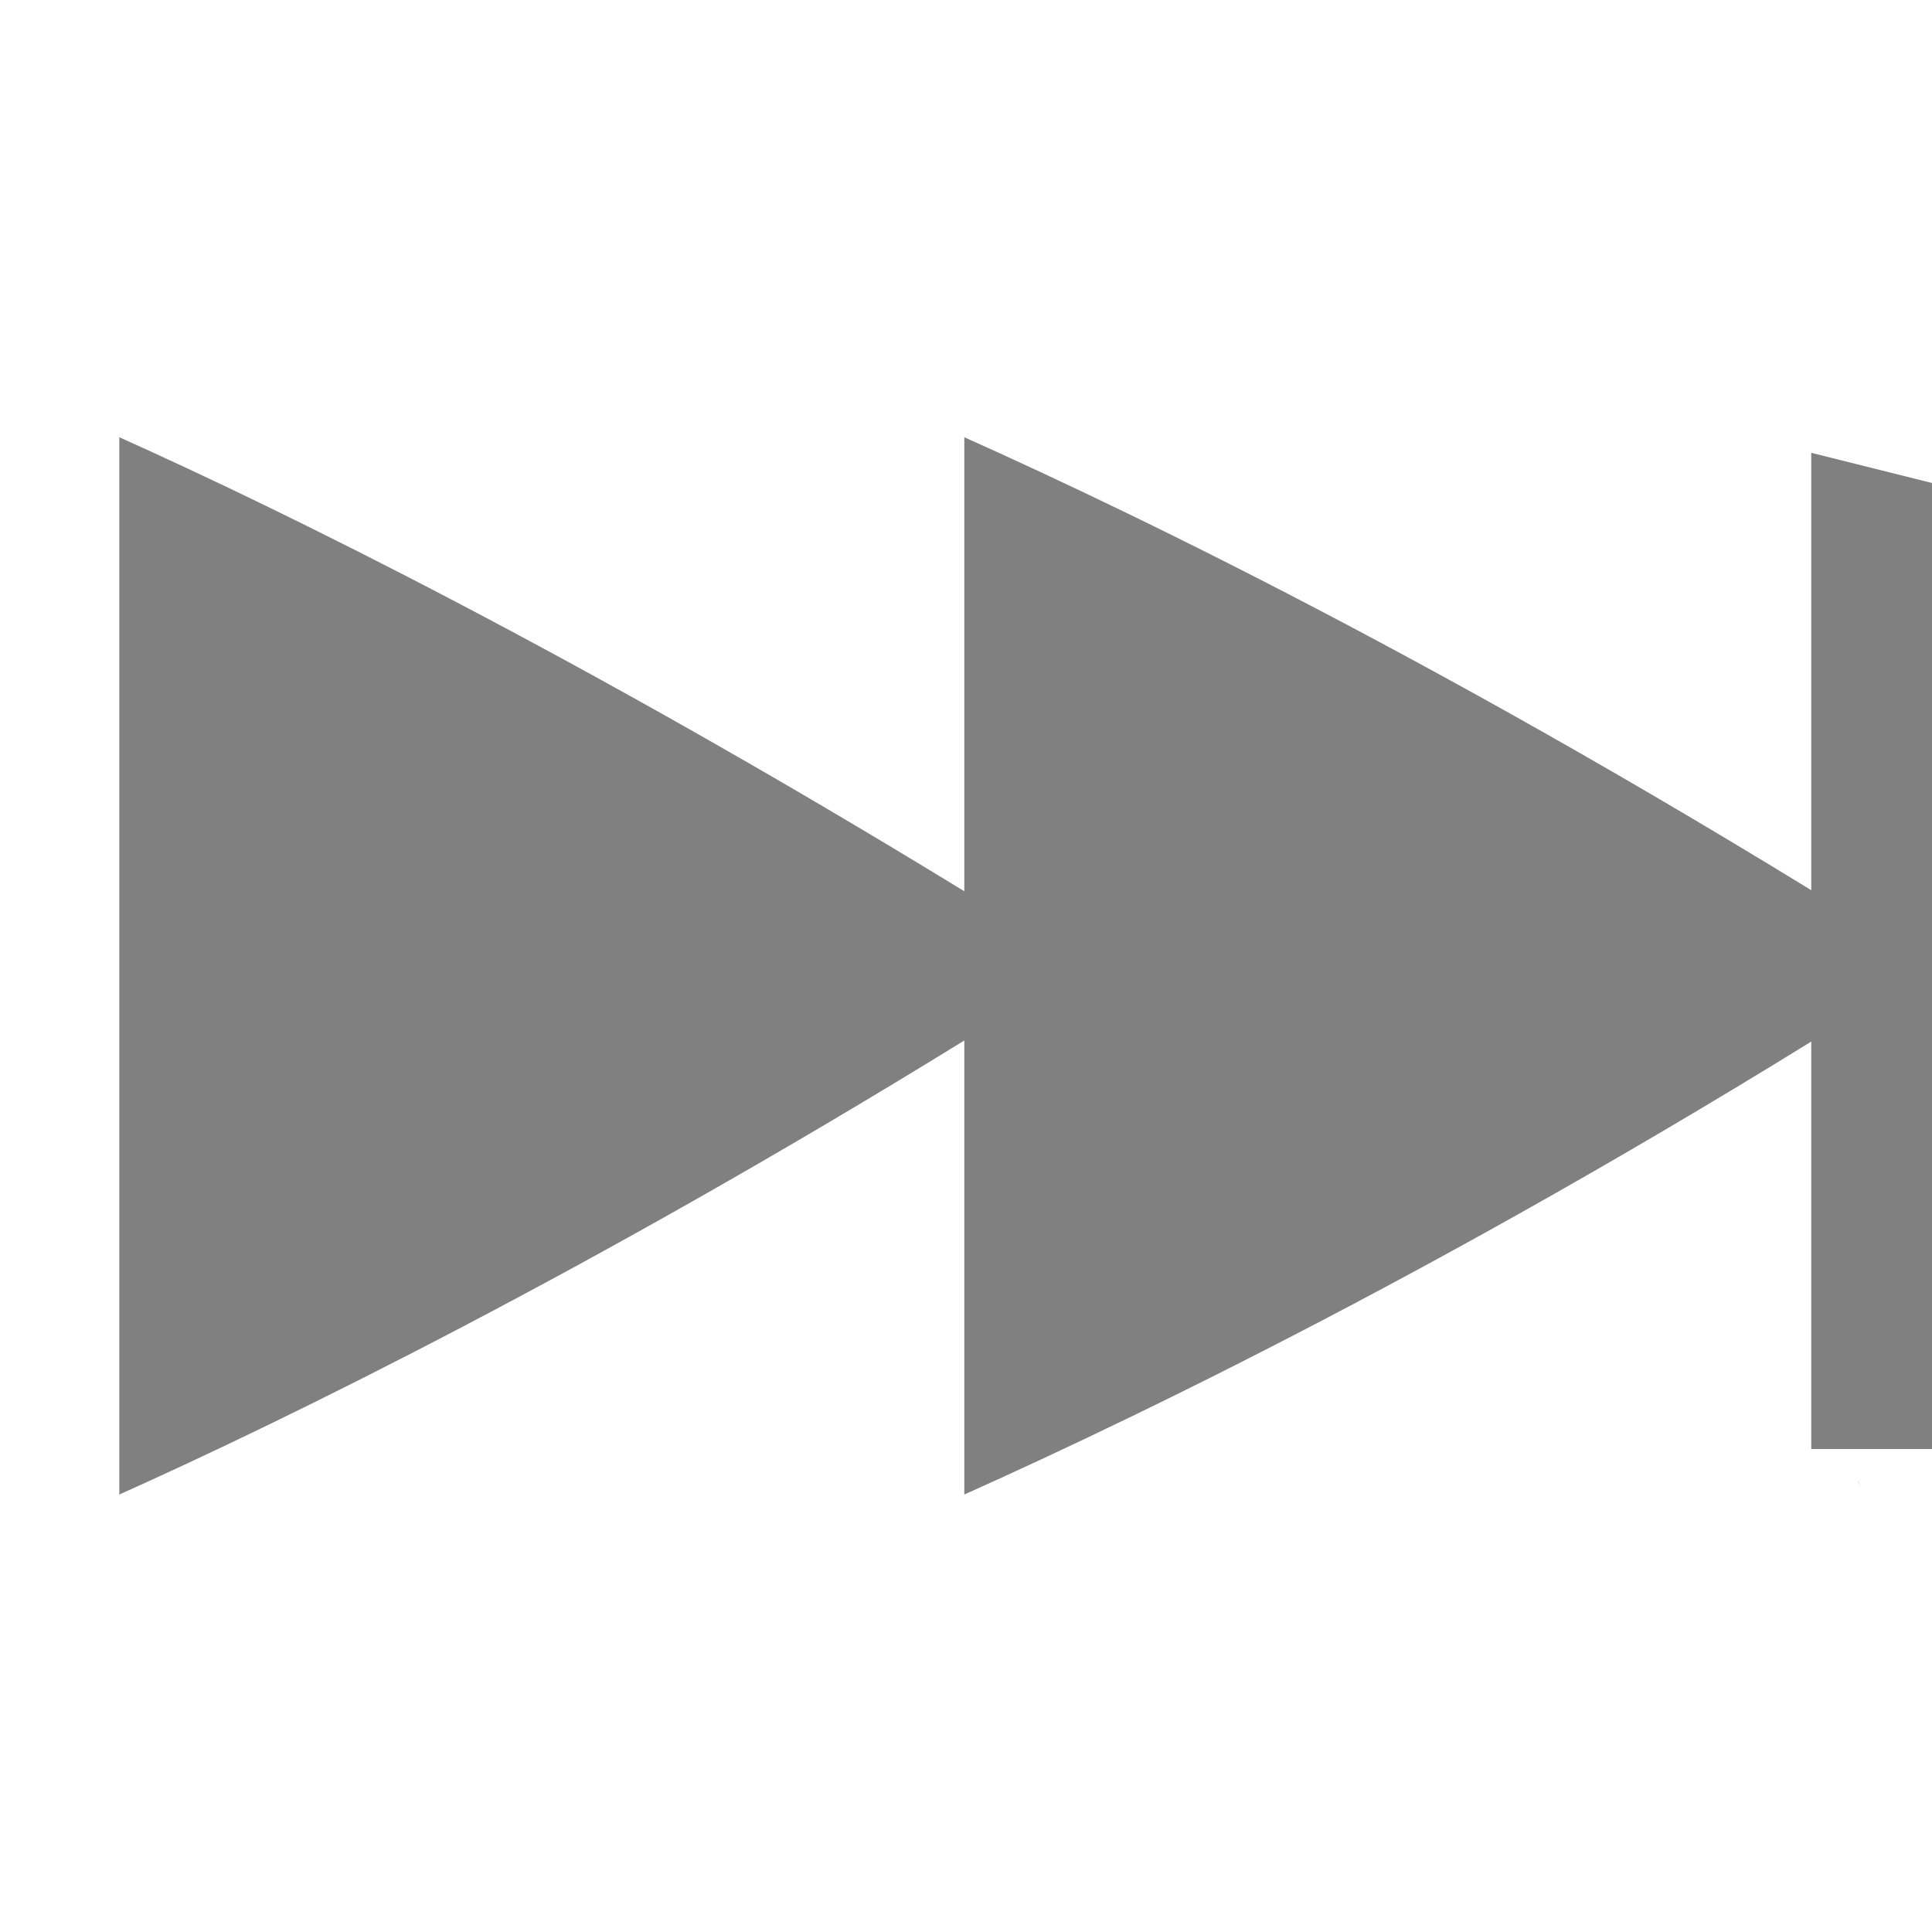
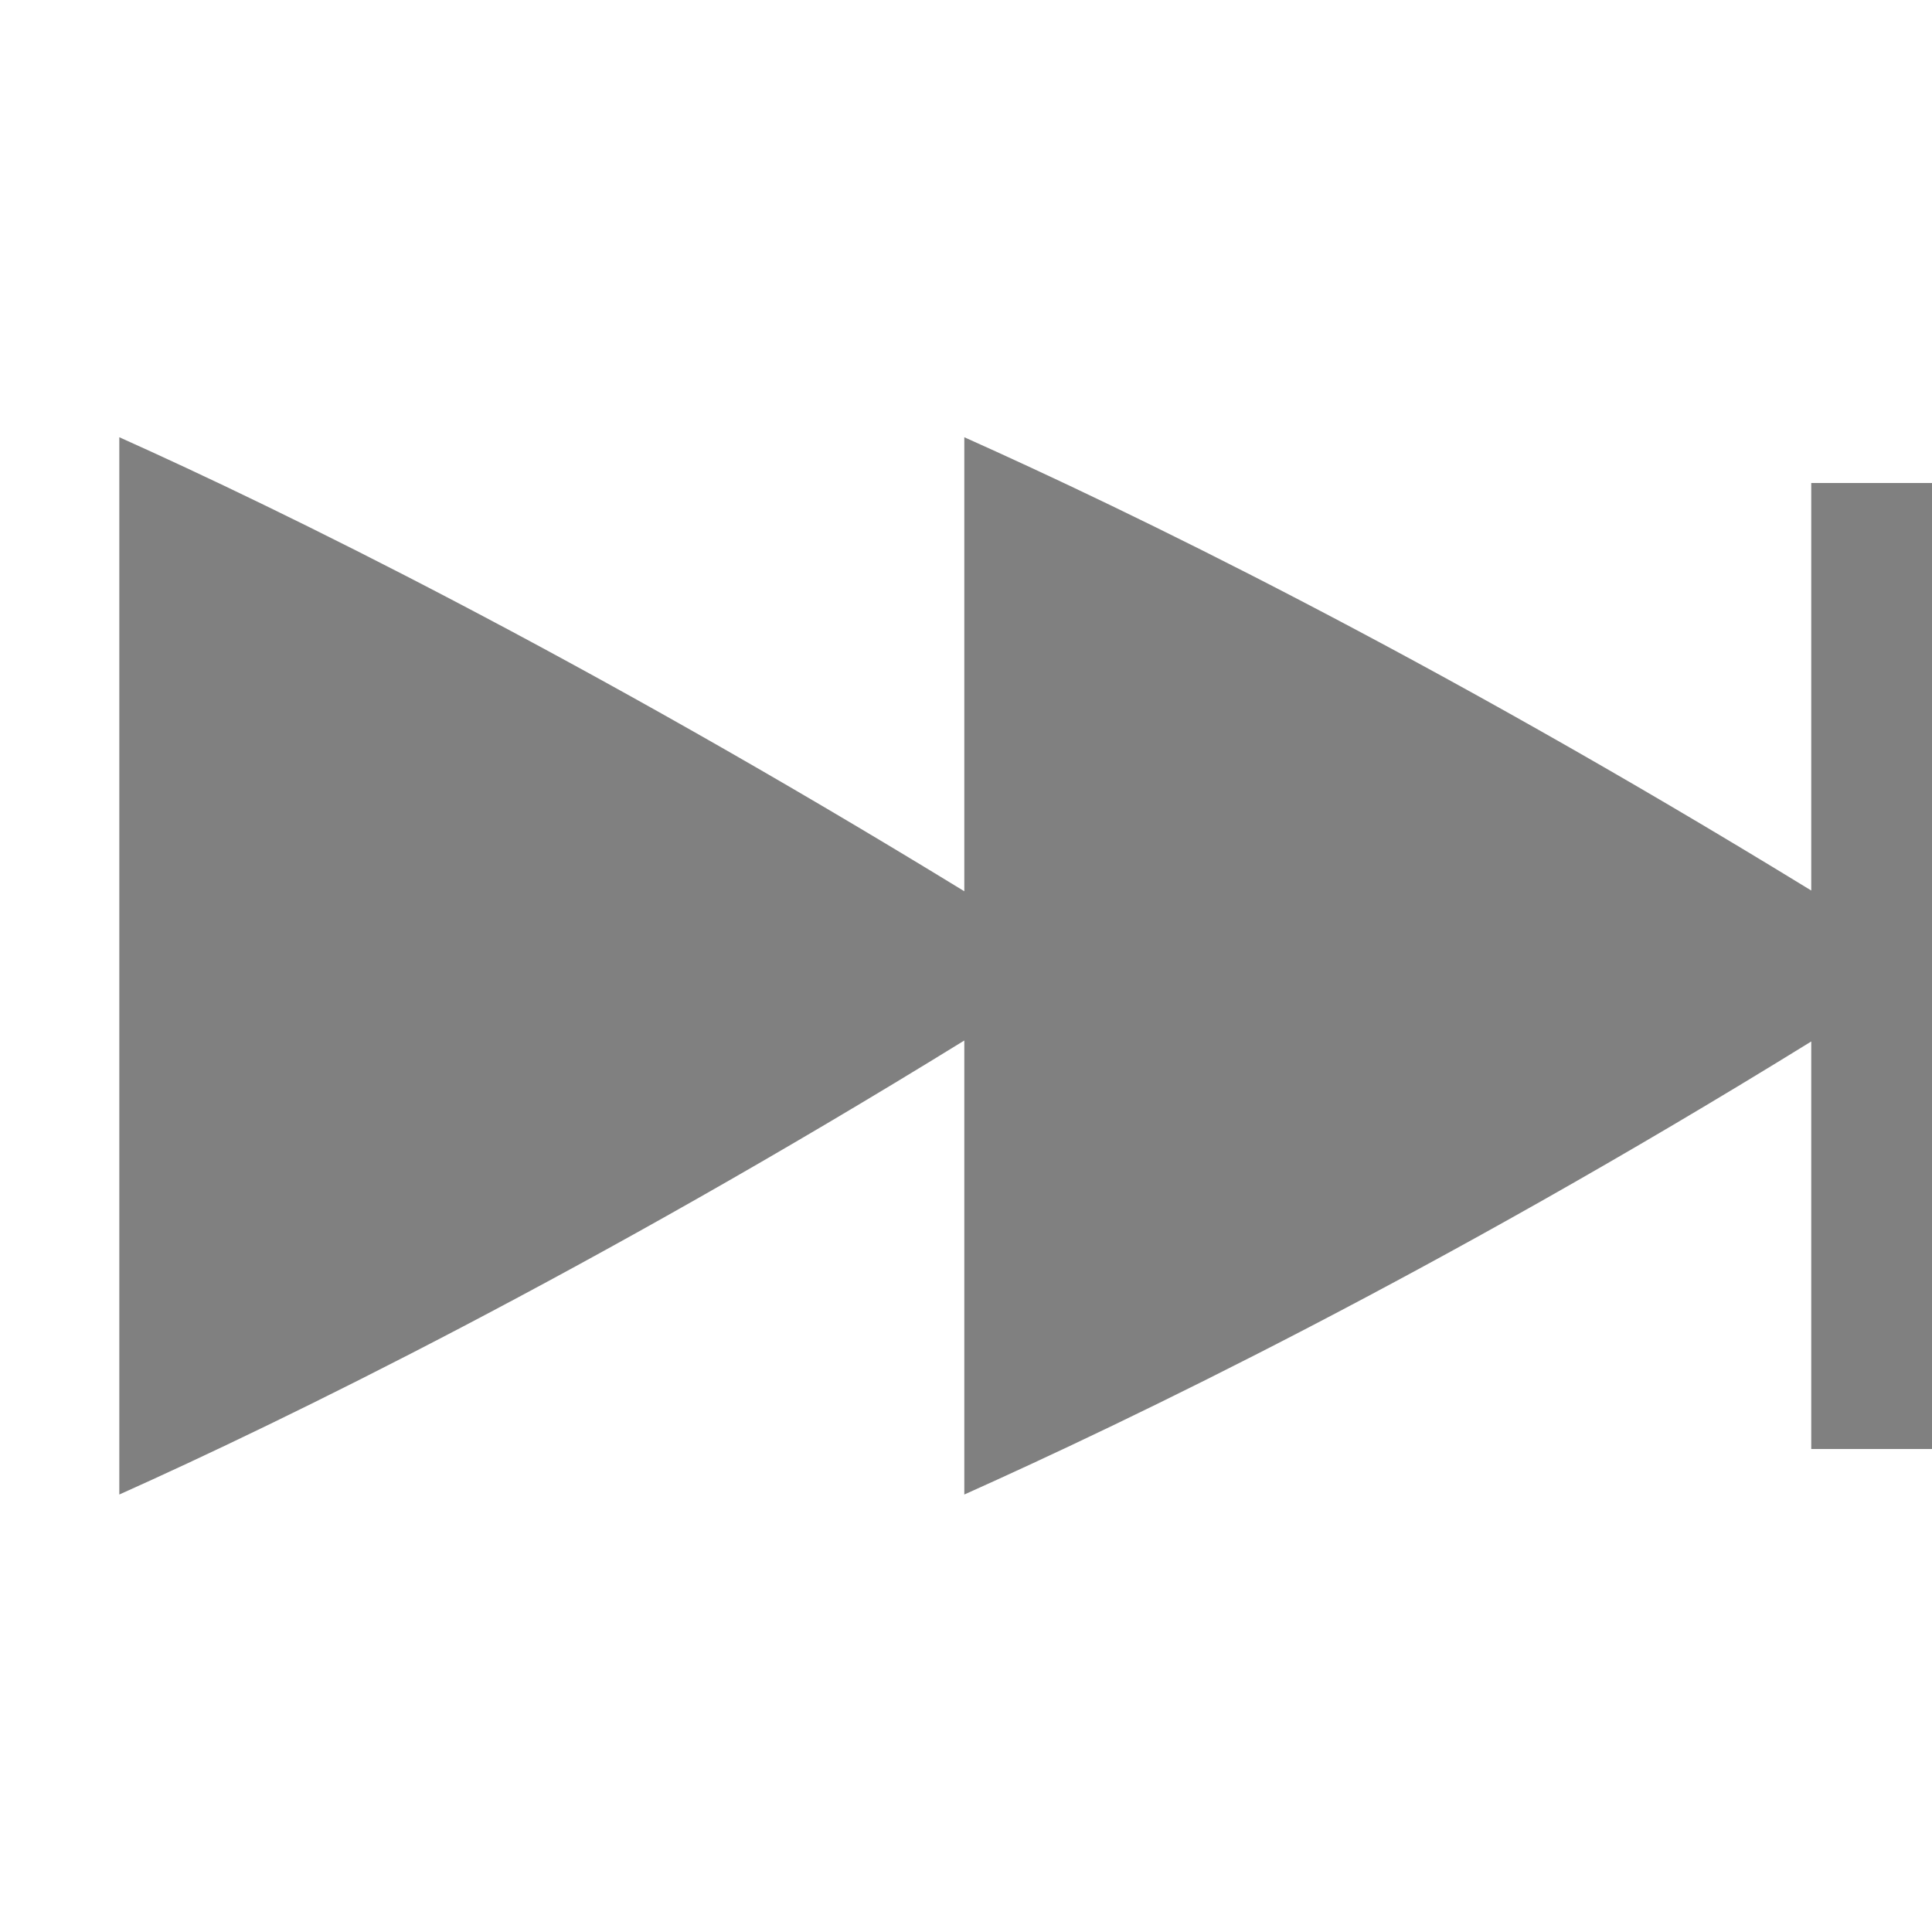
- <svg xmlns="http://www.w3.org/2000/svg" height="16" width="16">
-   <g color="#000" fill="gray">
-     <path d="M7.986 3.621C9.47 4.286 12.294 5.645 16 7.996c-3.585 2.302-6.502 3.703-8.014 4.381v-3.76c-3.101 1.913-5.636 3.15-6.998 3.76V3.621c1.339.6 3.812 1.809 6.998 3.76zm7.395 8.637c.009.021.002.001.01.017a.67.67 0 0 0 .018.037l-.001-.001-.027-.052z" overflow="visible" style="marker:none" />
-     <path d="M15 12h1V4l-1-.25z" font-family="sans-serif" font-weight="400" overflow="visible" style="line-height:normal;text-indent:0;text-align:start;text-decoration-line:none;text-decoration-style:solid;text-decoration-color:#000;text-transform:none;isolation:auto;mix-blend-mode:normal;marker:none" white-space="normal" />
-   </g>
+ <svg xmlns="http://www.w3.org/2000/svg" height="16" width="16" version="1.1" id="svg8">
+   <defs id="defs12" />
+   <path id="path2" style="color:#000000;fill:#808080;marker:none" d="m 0.988,3.621 v 8.756 c 1.362,-0.61 3.897,-1.847 6.998,-3.76 v 3.76 c 1.369,-0.614 3.89,-1.822 7.014,-3.752 v 3.375 h 1 v -4.004 -3.996 h -1 v 3.375 c -3.21,-1.968 -5.667,-3.151 -7.014,-3.754 v 3.76 c -3.186,-1.951 -5.659,-3.16 -6.998,-3.76 z" />
</svg>
